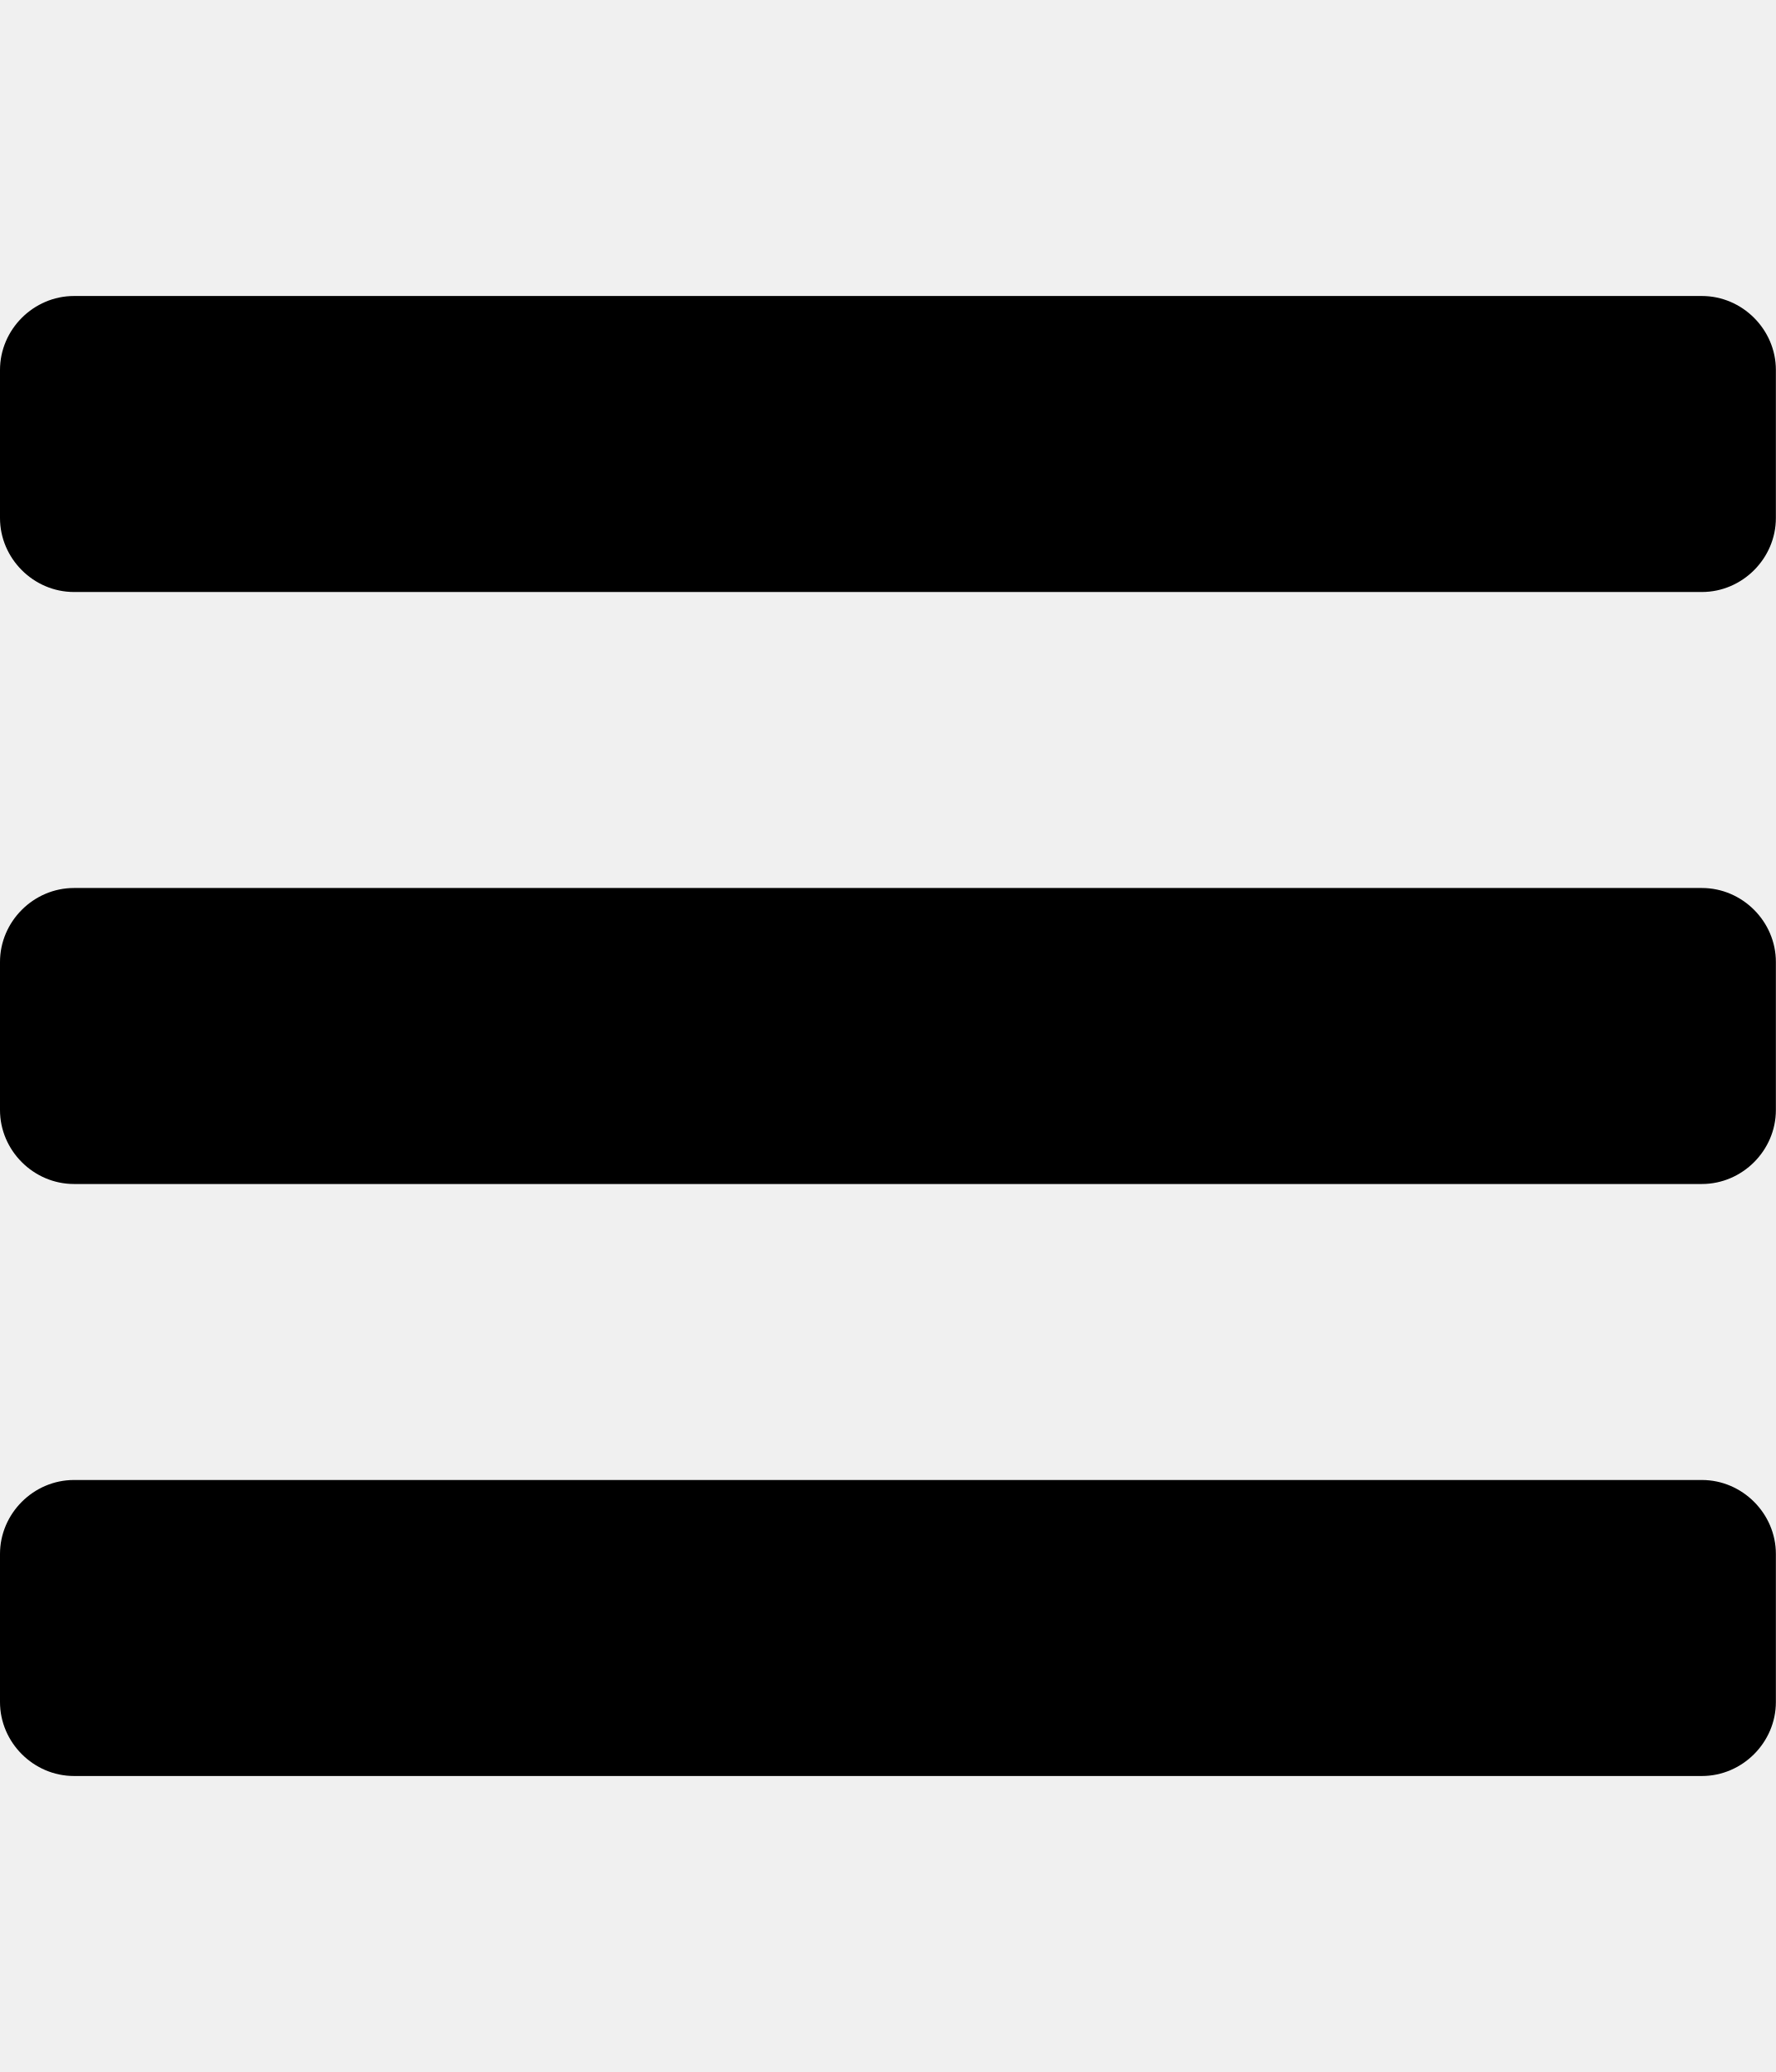
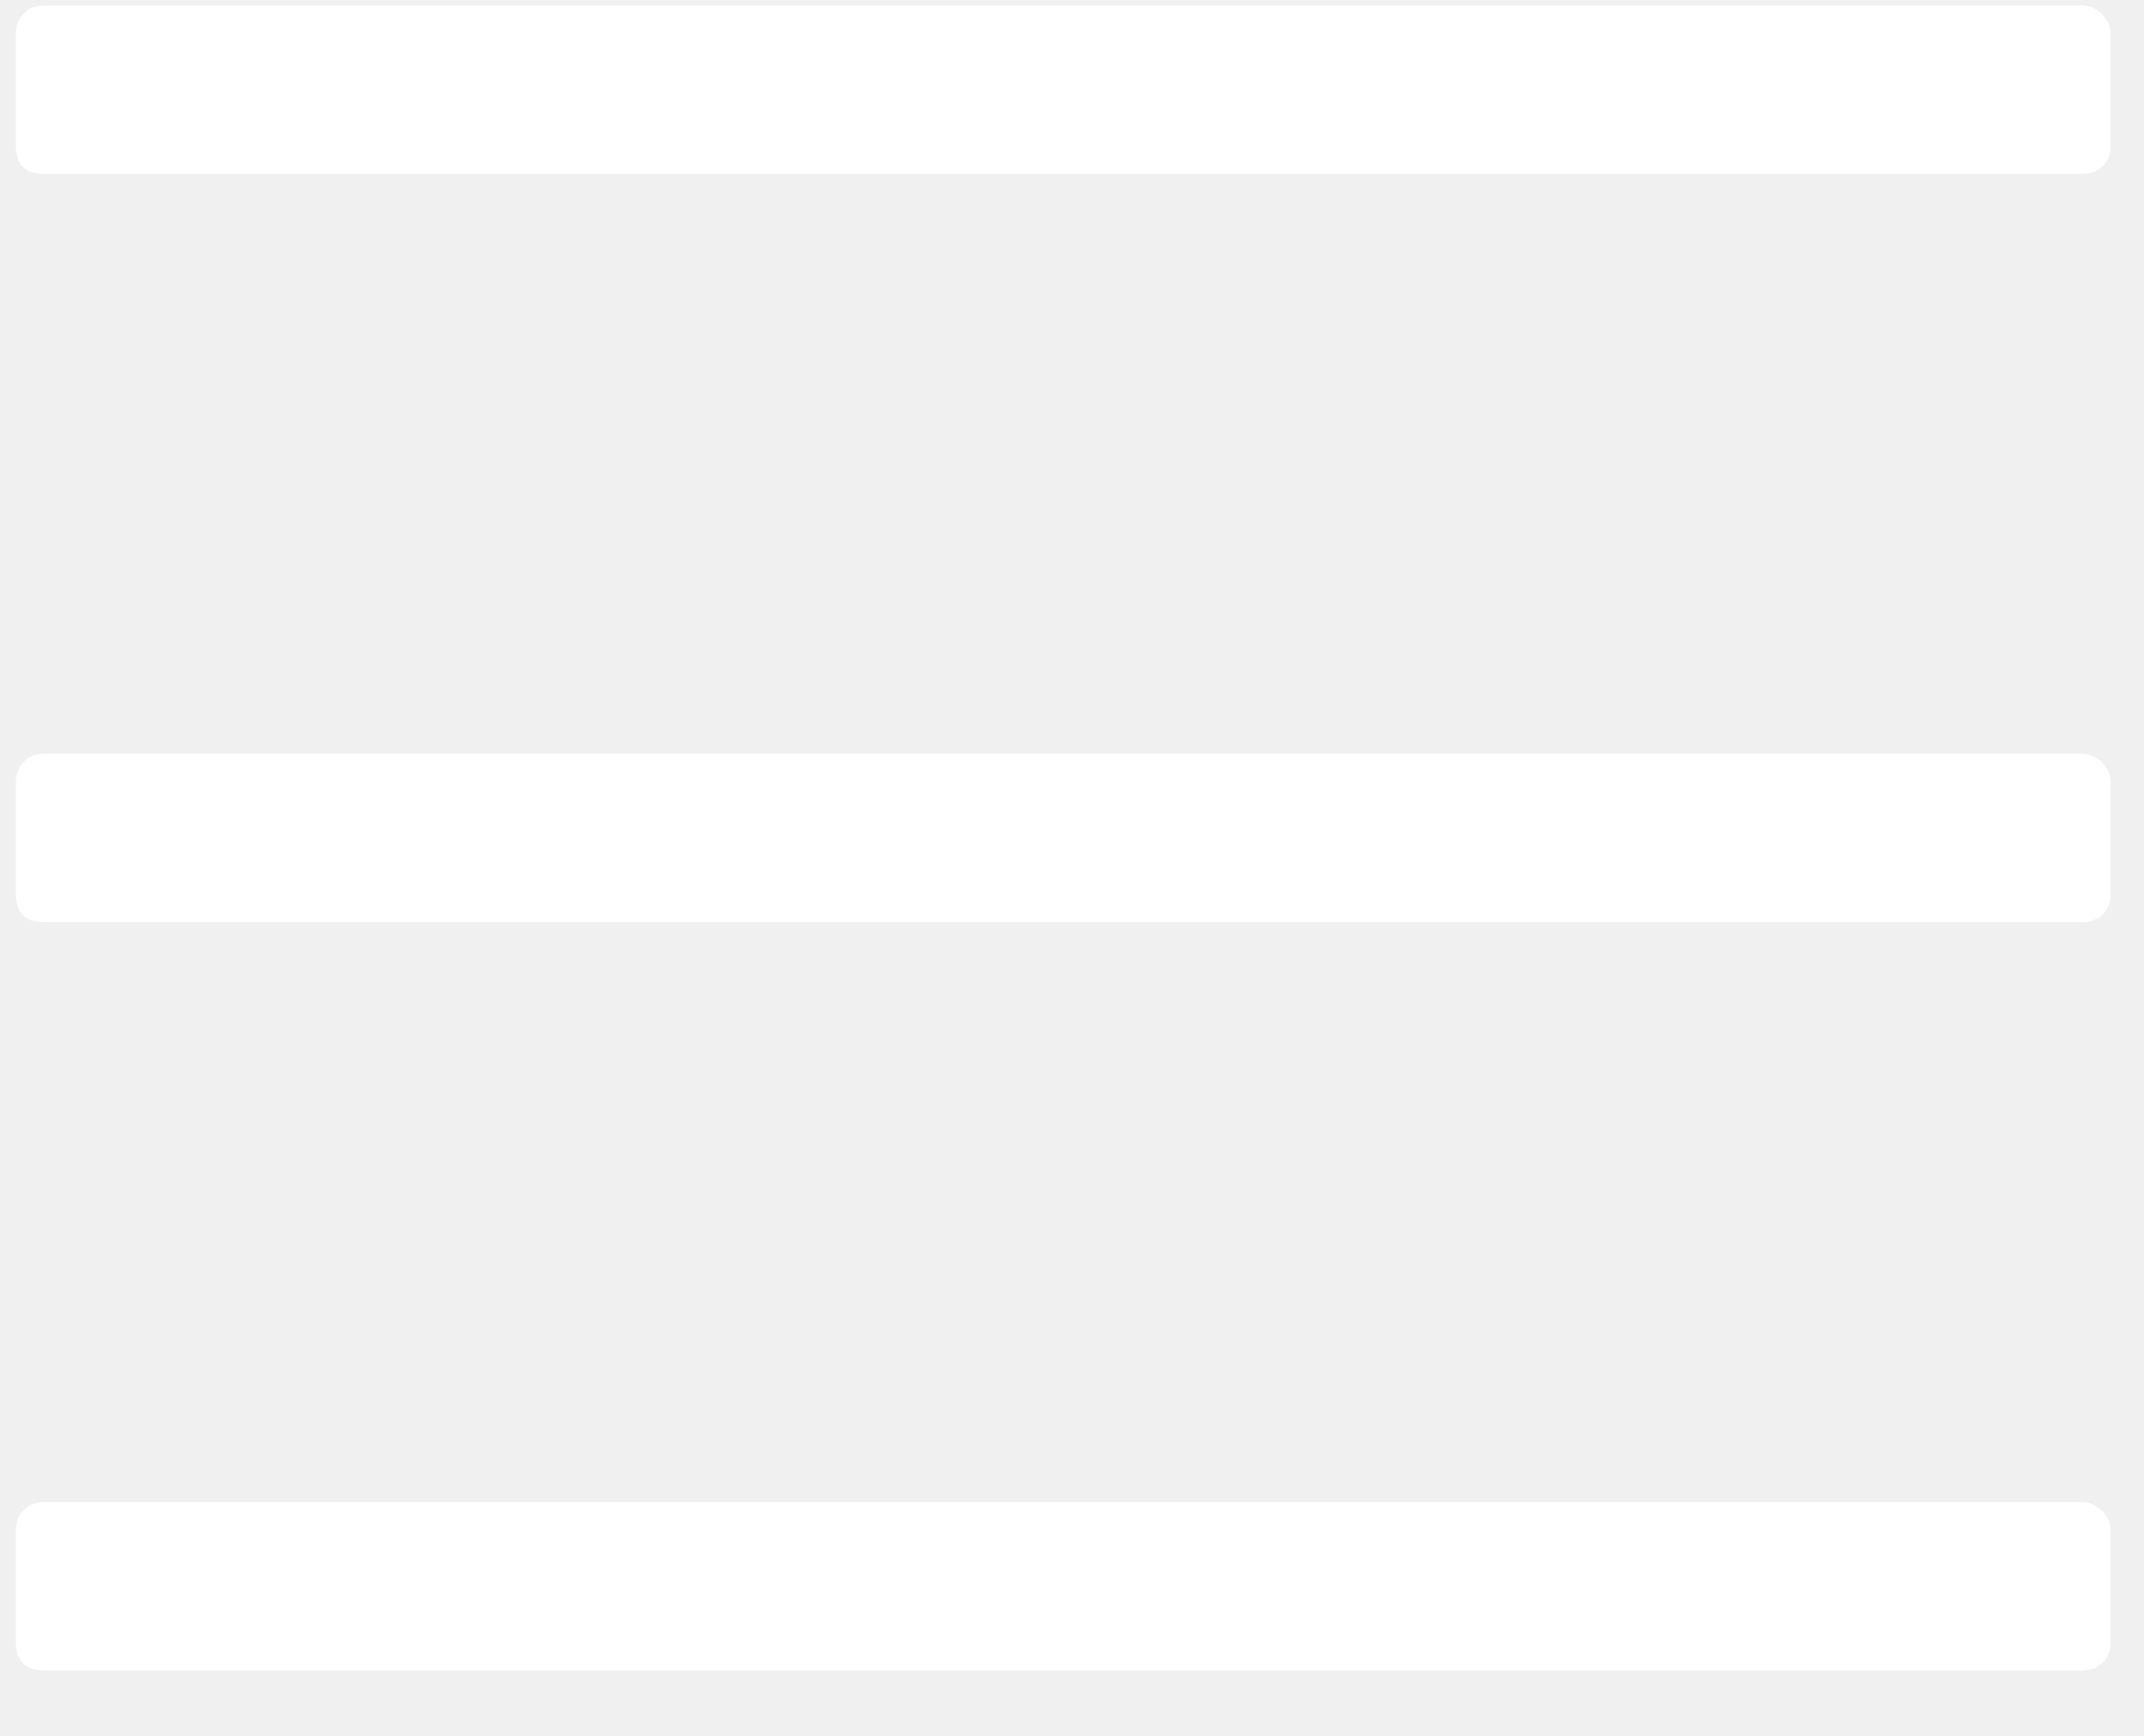
- <svg xmlns="http://www.w3.org/2000/svg" version="1.1" width="24" height="28" viewBox="0 0 24 28">
-   <path d="M24 21v2c0 0.547-0.453 1-1 1h-22c-0.547 0-1-0.453-1-1v-2c0-0.547 0.453-1 1-1h22c0.547 0 1 0.453 1 1zM24 13v2c0 0.547-0.453 1-1 1h-22c-0.547 0-1-0.453-1-1v-2c0-0.547 0.453-1 1-1h22c0.547 0 1 0.453 1 1zM24 5v2c0 0.547-0.453 1-1 1h-22c-0.547 0-1-0.453-1-1v-2c0-0.547 0.453-1 1-1h22c0.547 0 1 0.453 1 1z" />
+ <svg xmlns="http://www.w3.org/2000/svg" width="21" height="17" viewBox="0 0 21 17" fill="none">
+   <path d="M20.399 1.703C20.537 1.703 20.674 1.611 20.674 1.428V0.329C20.674 0.191 20.537 0.054 20.399 0.054H0.431C0.248 0.054 0.156 0.191 0.156 0.329V1.428C0.156 1.611 0.248 1.703 0.431 1.703H20.399ZM20.399 9.031C20.537 9.031 20.674 8.939 20.674 8.756V7.657C20.674 7.519 20.537 7.382 20.399 7.382H0.431C0.248 7.382 0.156 7.519 0.156 7.657V8.756C0.156 8.939 0.248 9.031 0.431 9.031H20.399ZM20.399 16.359C20.537 16.359 20.674 16.267 20.674 16.084V14.985C20.674 14.847 20.537 14.71 20.399 14.71H0.431C0.248 14.71 0.156 14.847 0.156 14.985V16.084C0.156 16.267 0.248 16.359 0.431 16.359H20.399Z" fill="white" />
</svg>
